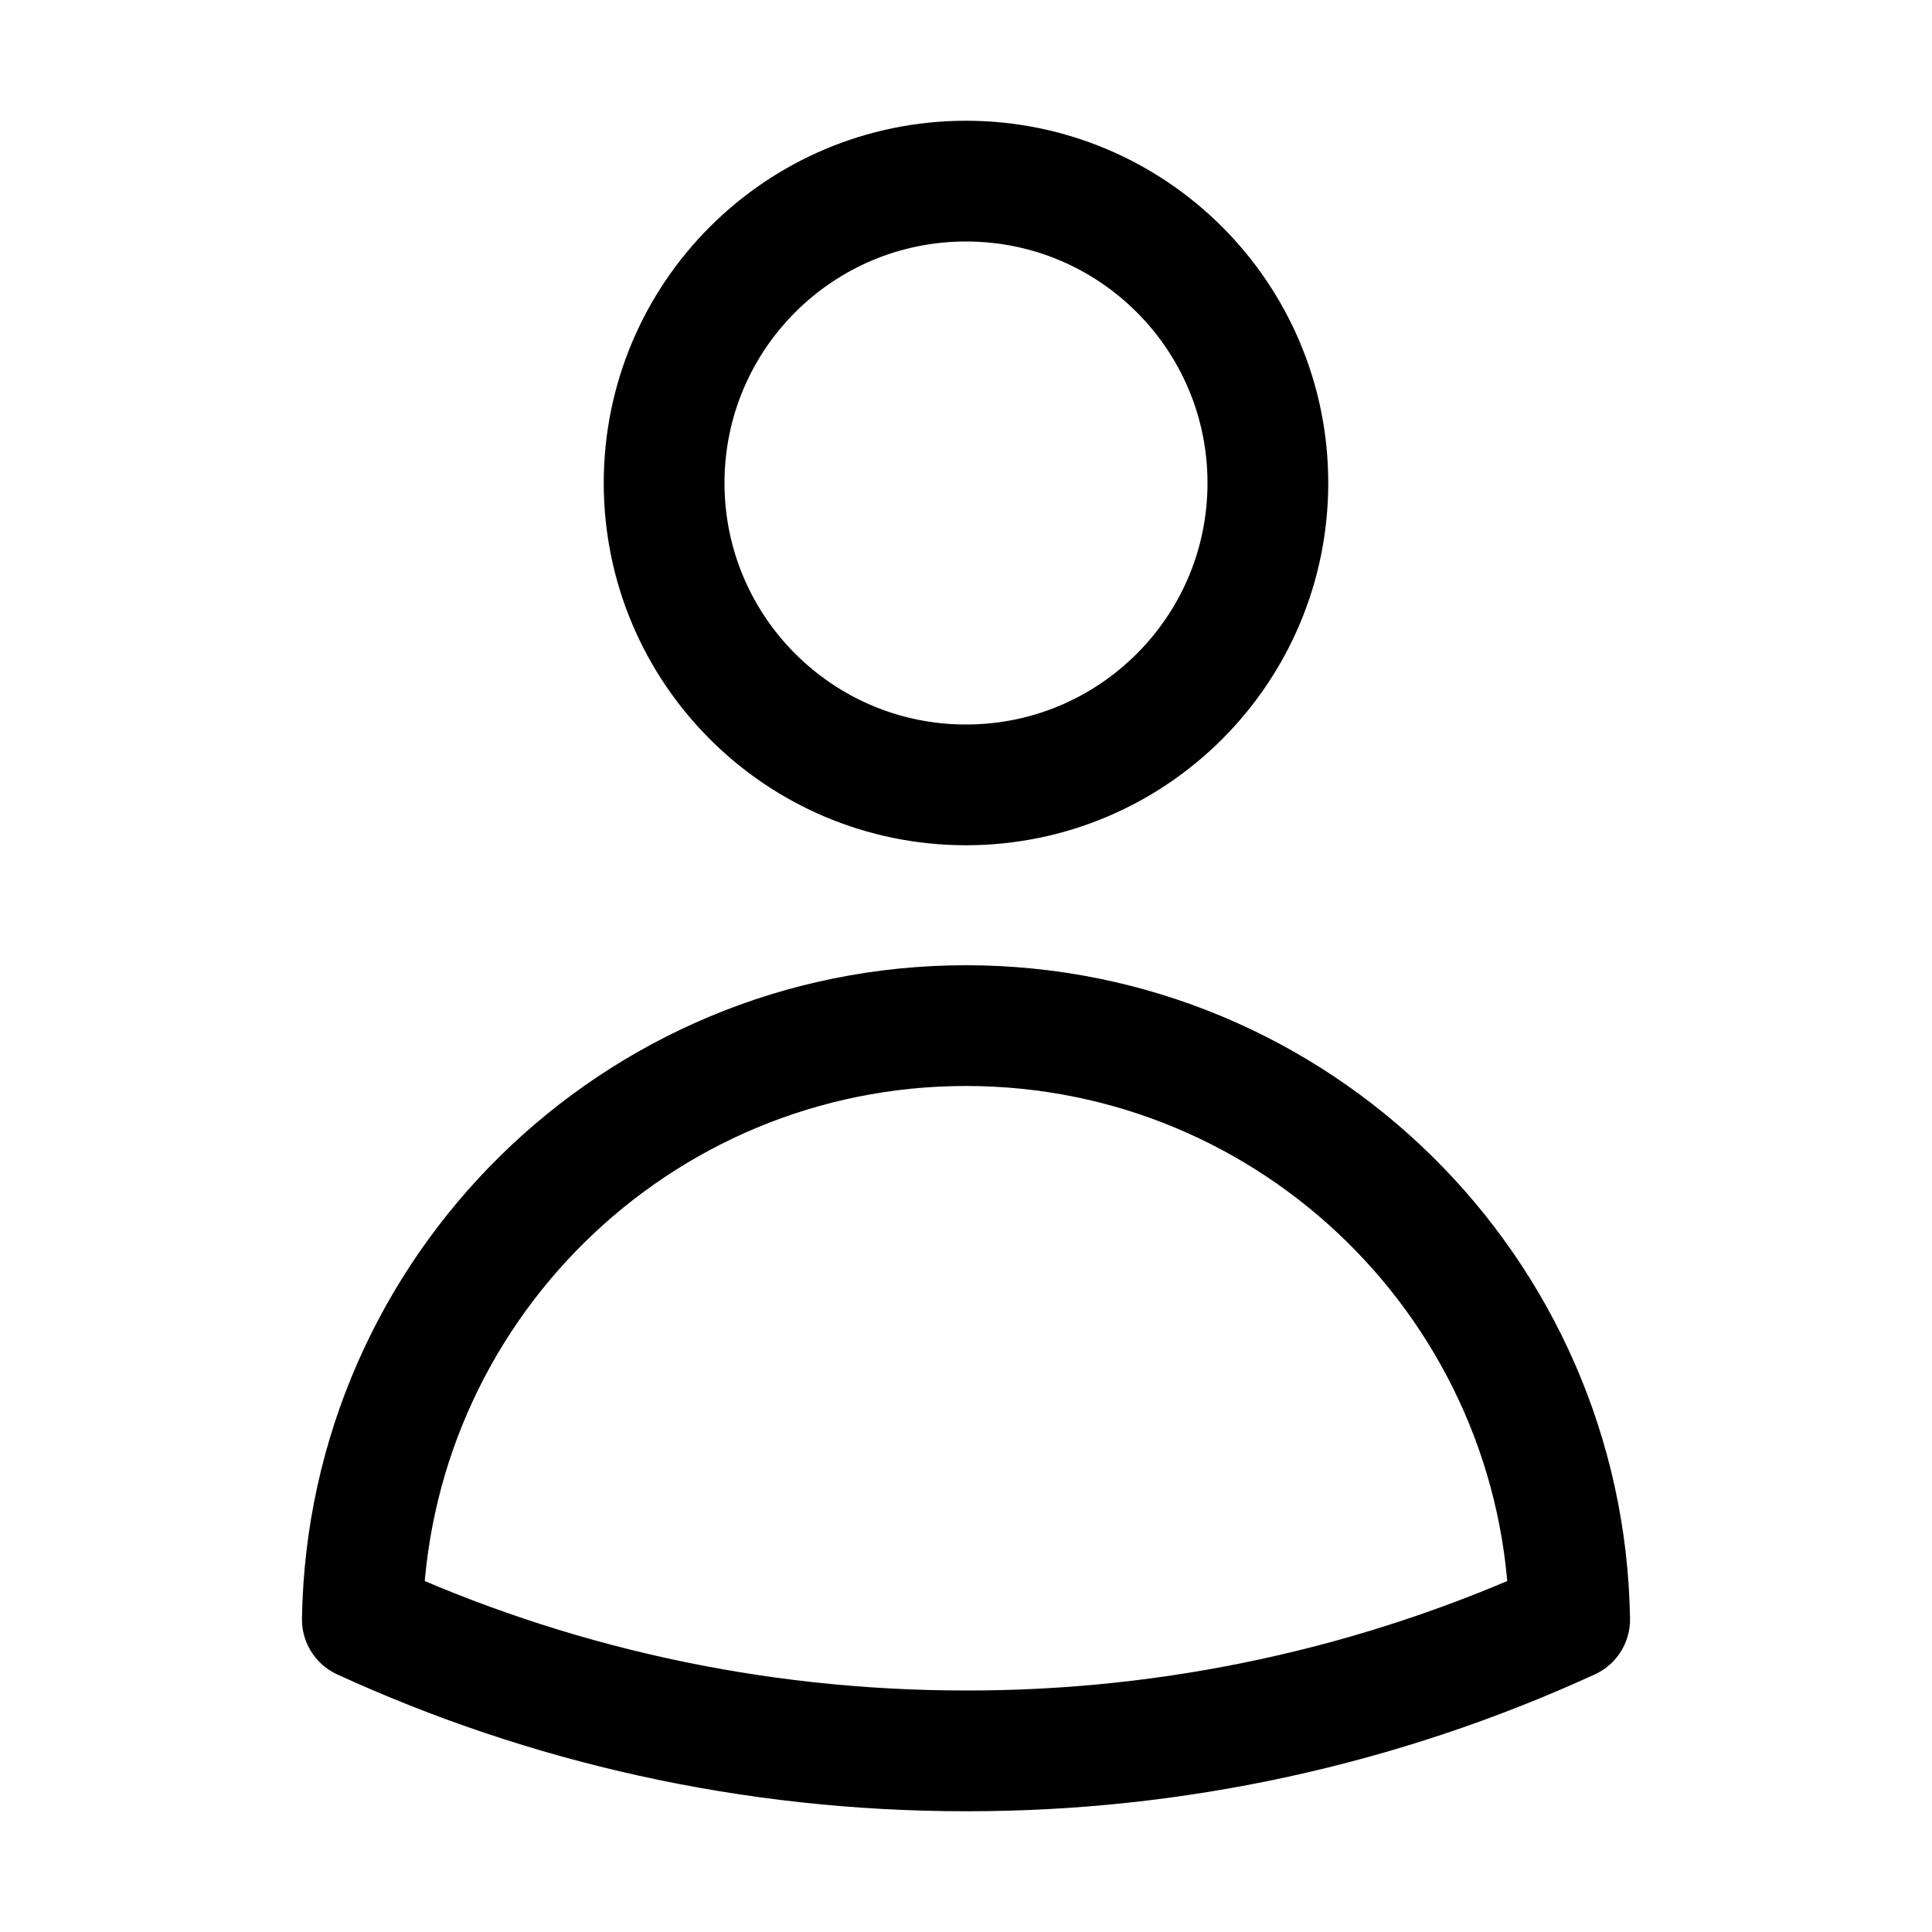
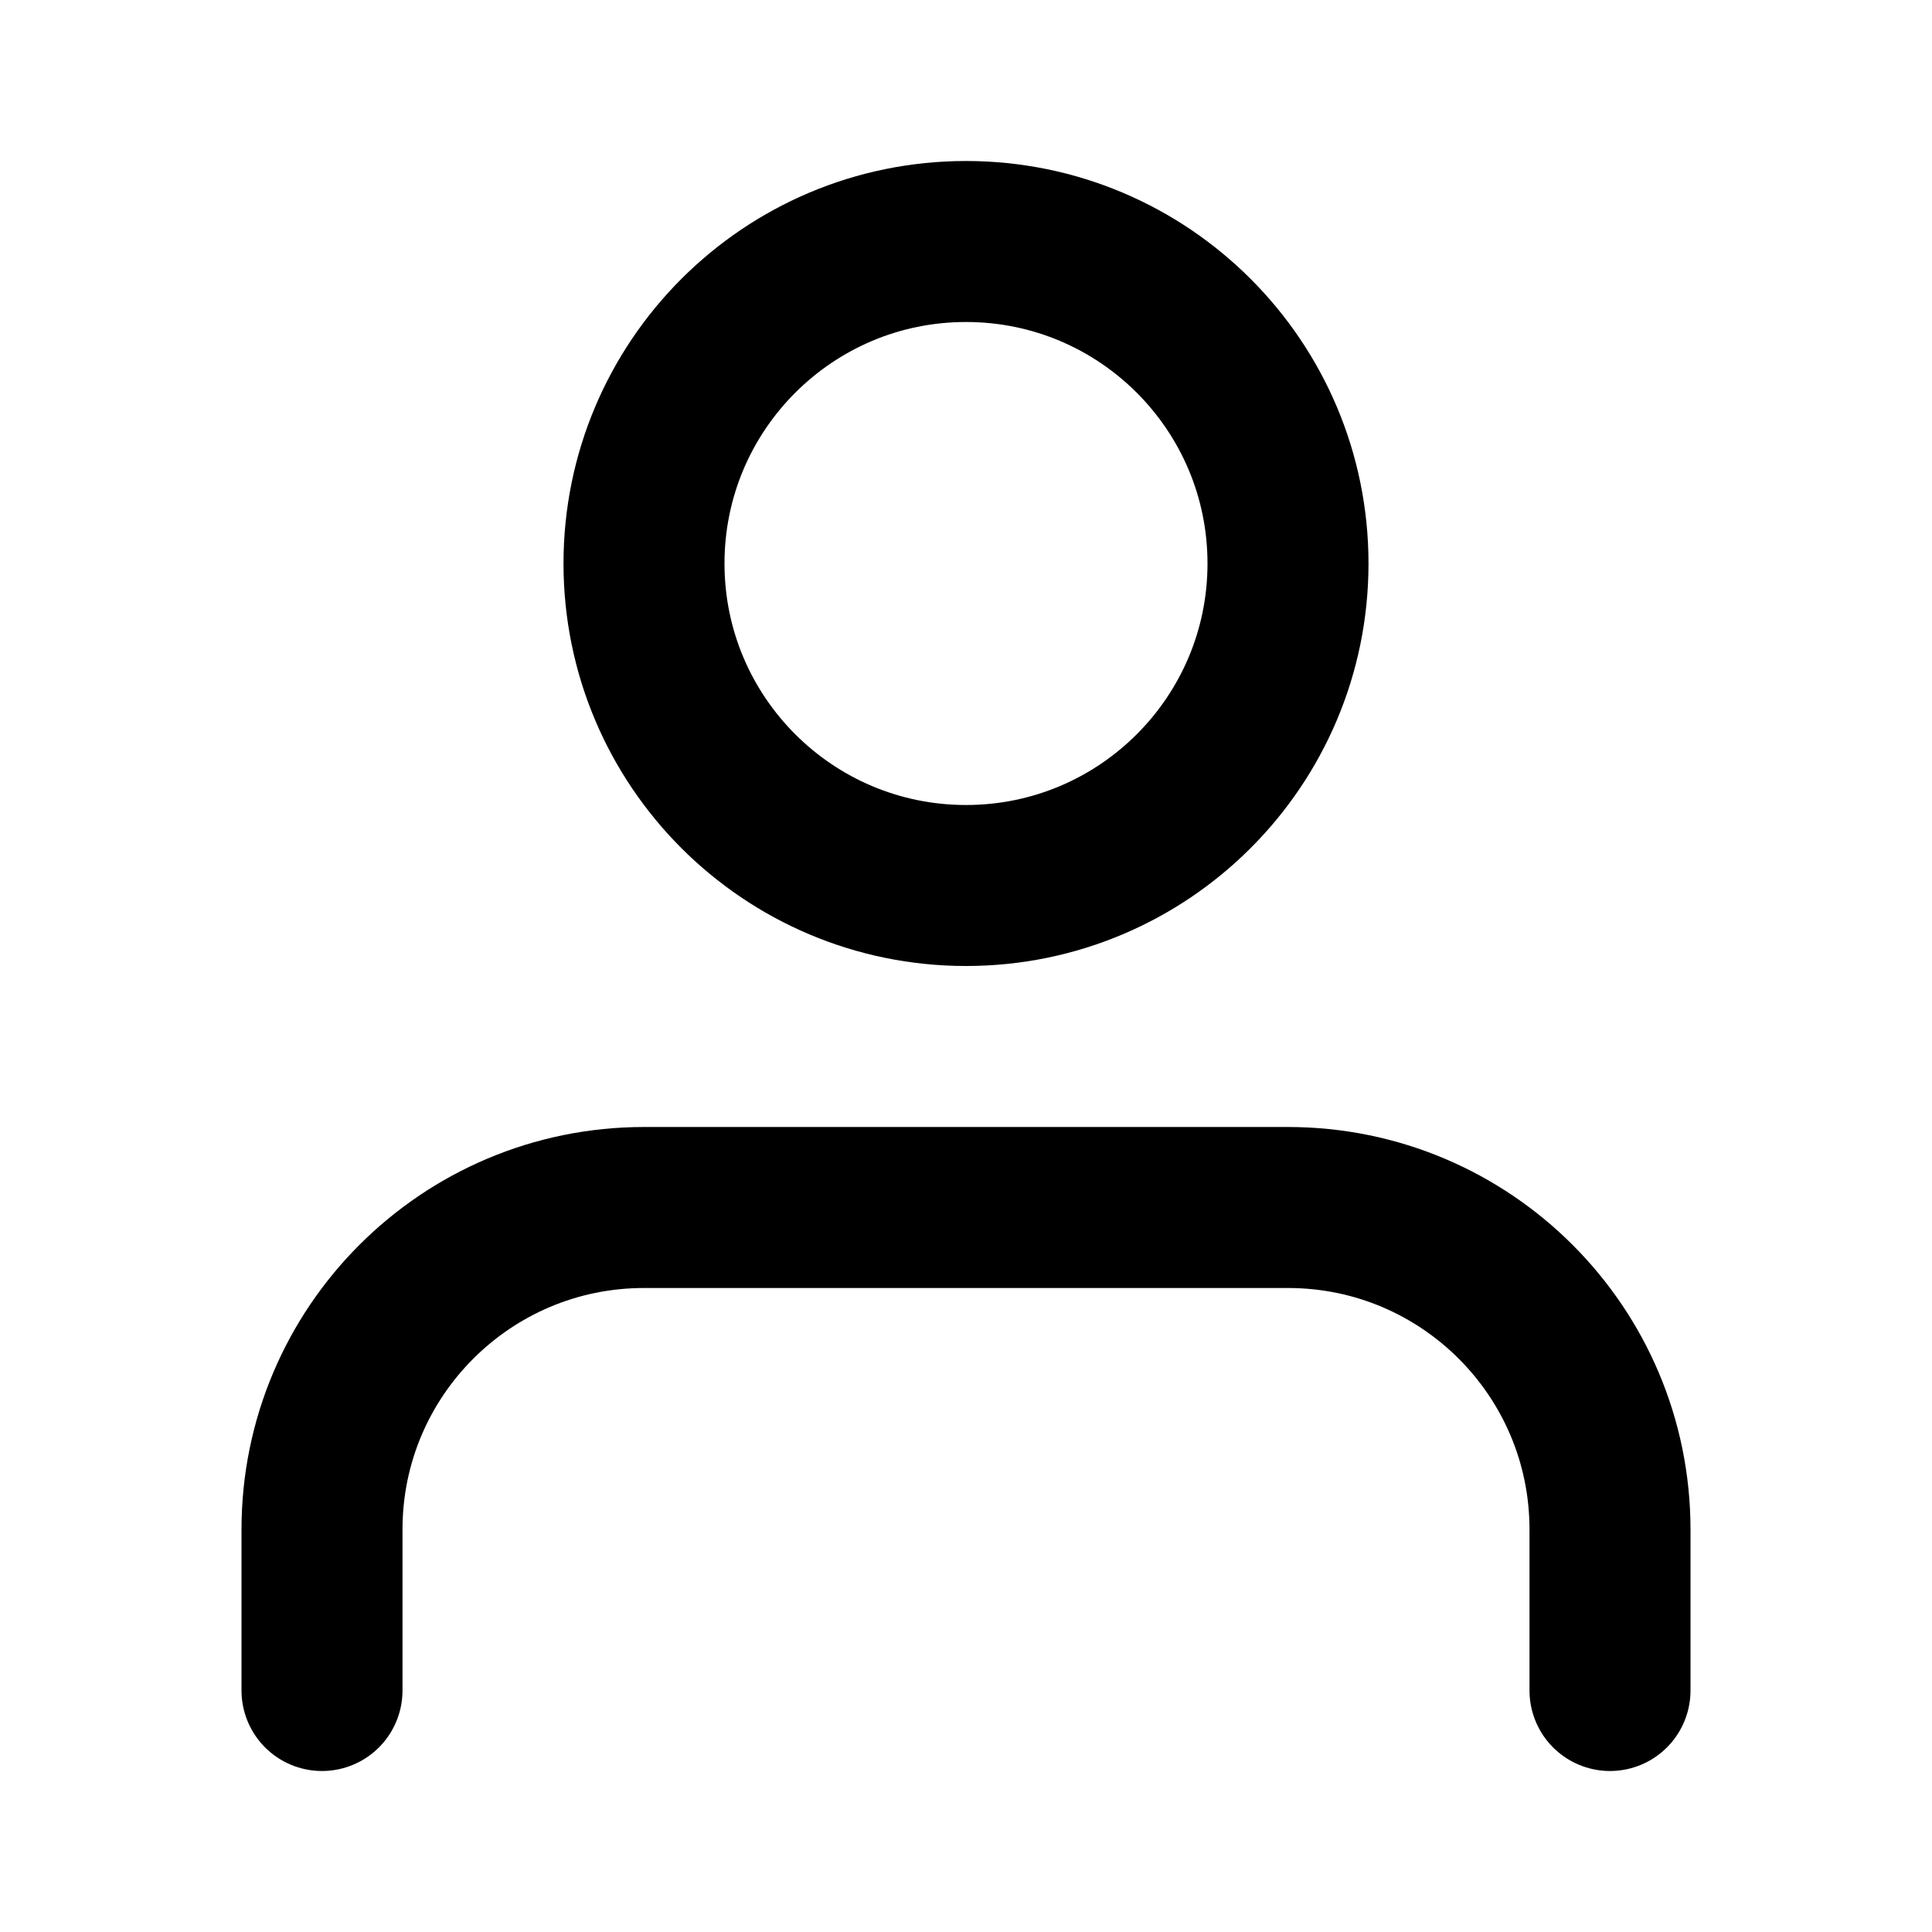
- <svg xmlns="http://www.w3.org/2000/svg" fill="none" viewBox="0 0 24 24" stroke-width="1.5" stroke="currentColor" class="size-6">
-   <path stroke-linecap="round" stroke-linejoin="round" d="M15.75 6a3.75 3.75 0 1 1-7.5 0 3.75 3.75 0 0 1 7.5 0ZM4.501 20.118a7.5 7.5 0 0 1 14.998 0A17.933 17.933 0 0 1 12 21.75c-2.676 0-5.216-.584-7.499-1.632Z" />
+ <svg xmlns="http://www.w3.org/2000/svg" viewBox="0 0 24 24" fill="none" stroke="currentColor" stroke-width="2" stroke-linecap="round" stroke-linejoin="round">
+   <path d="M20 21v-2a4 4 0 0 0-4-4H8a4 4 0 0 0-4 4v2" />
+   <circle cx="12" cy="7" r="4" />
</svg>
